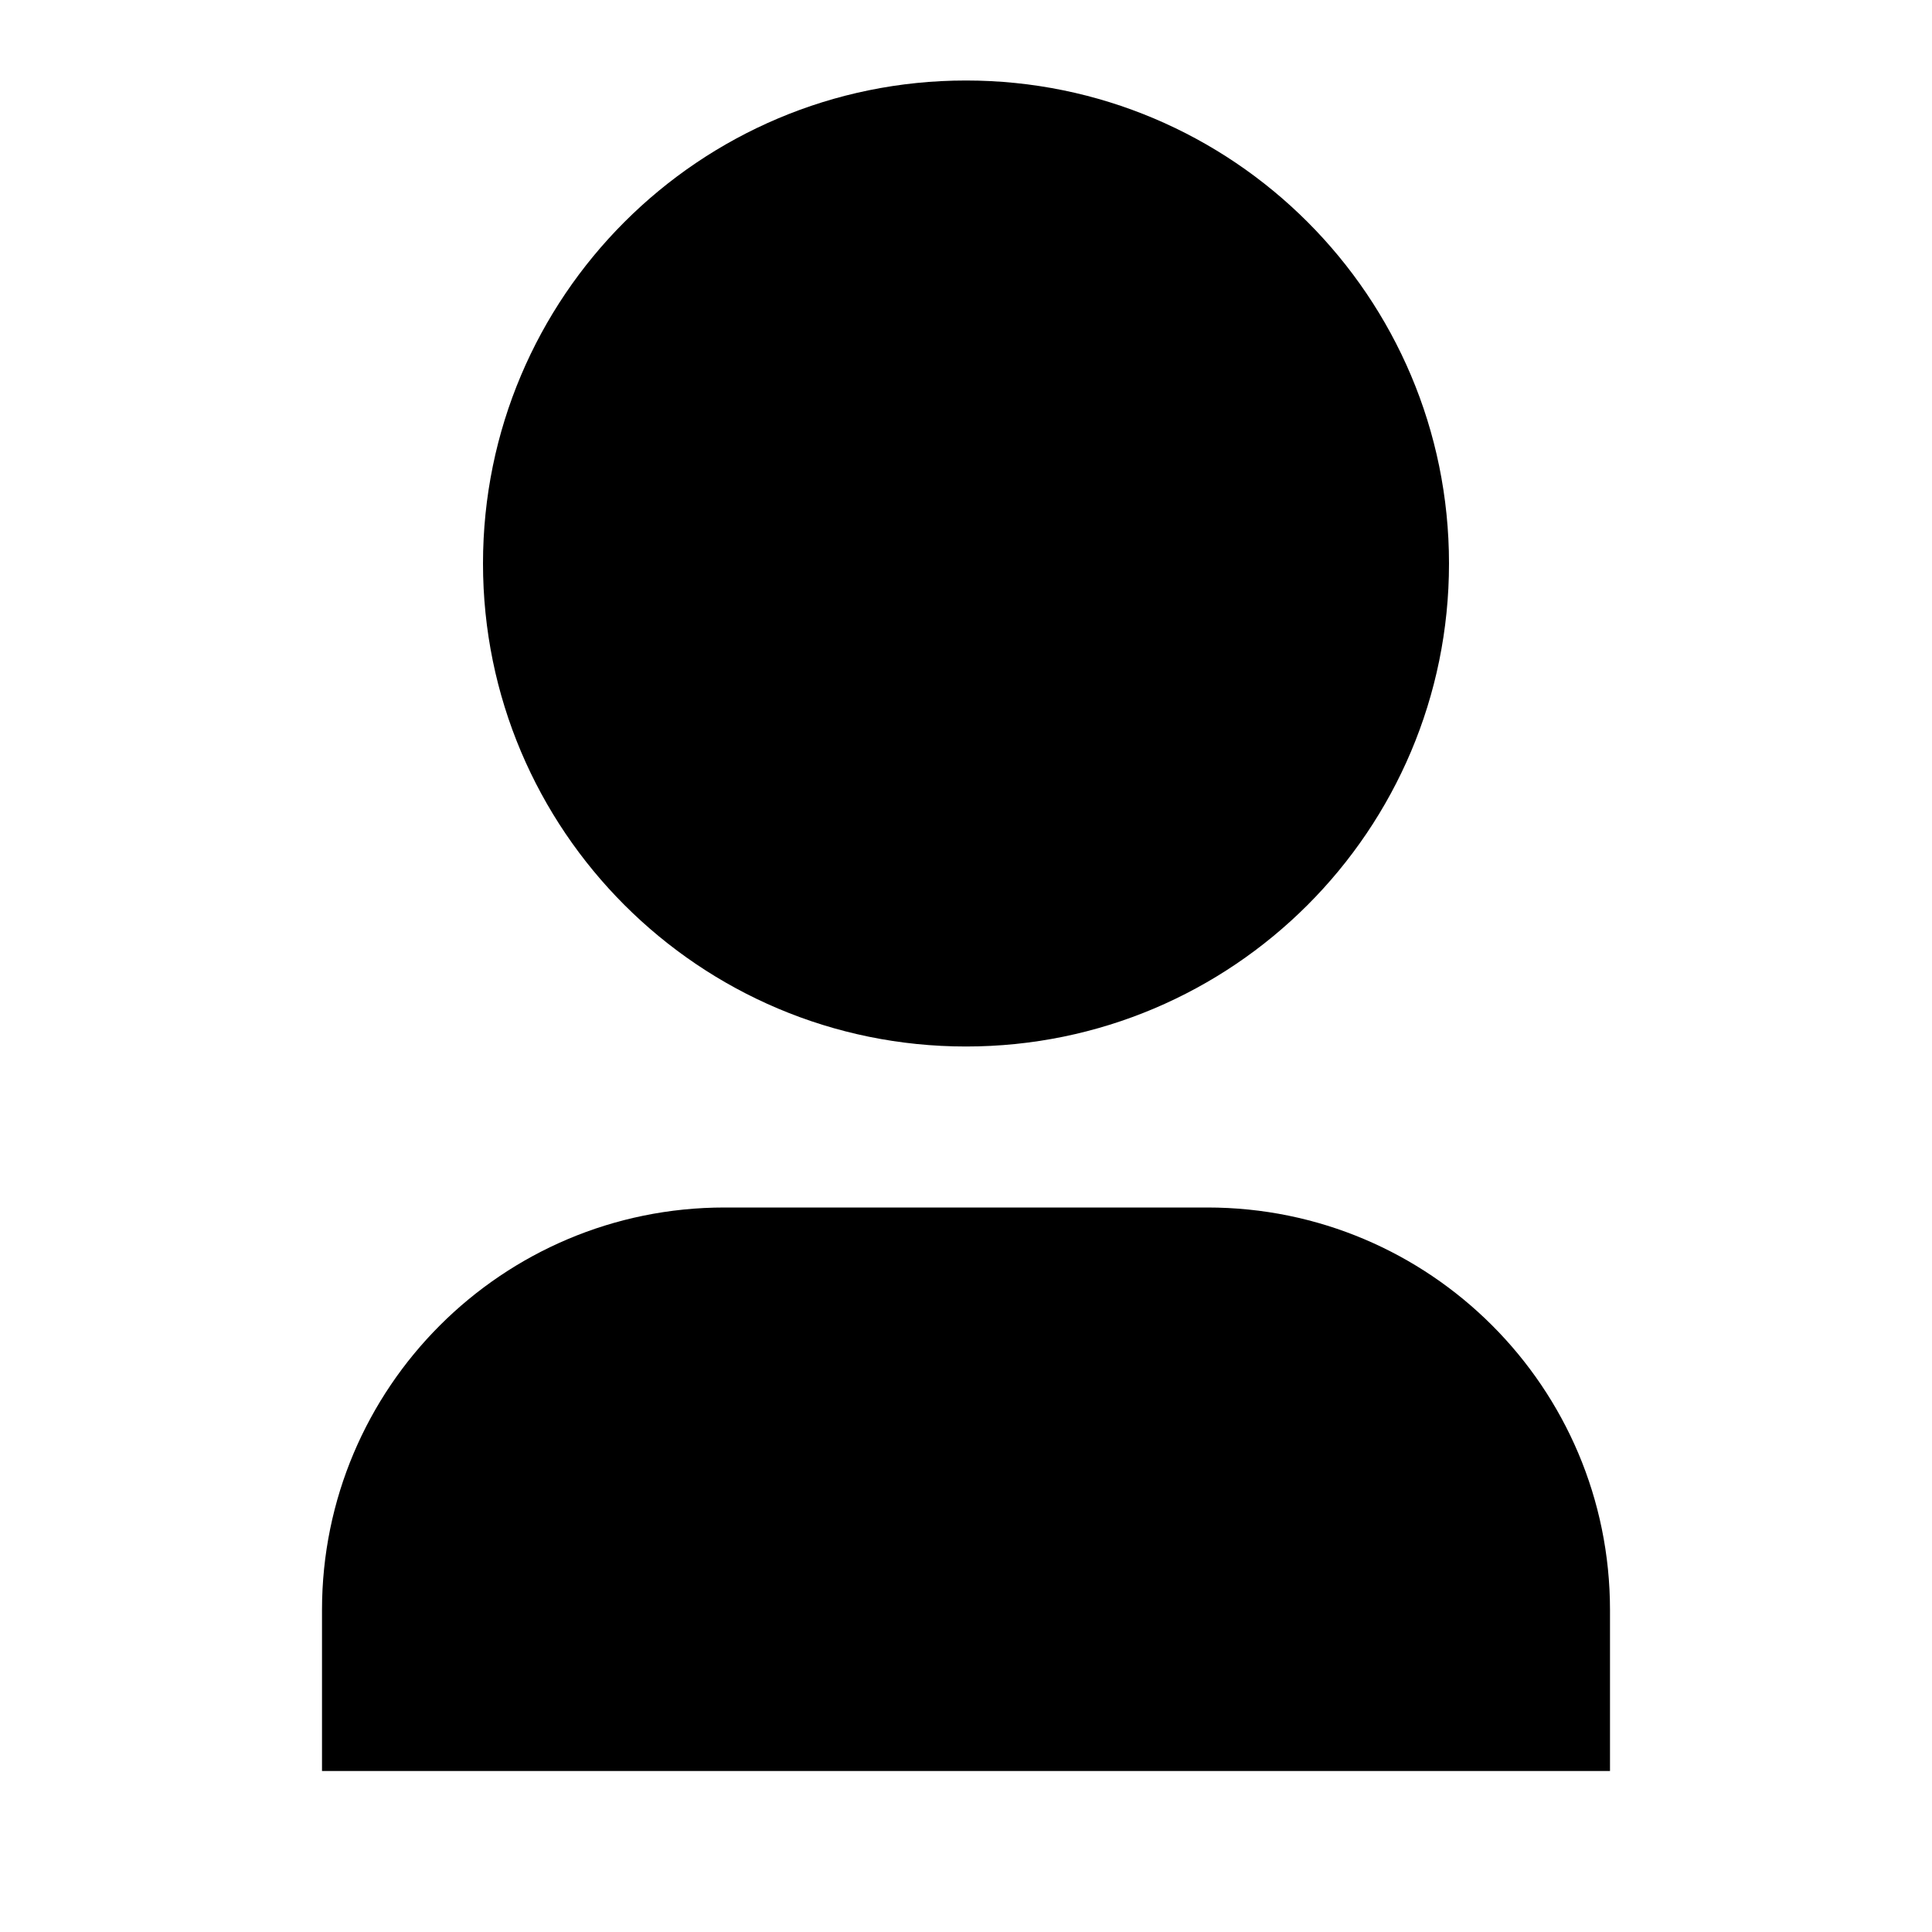
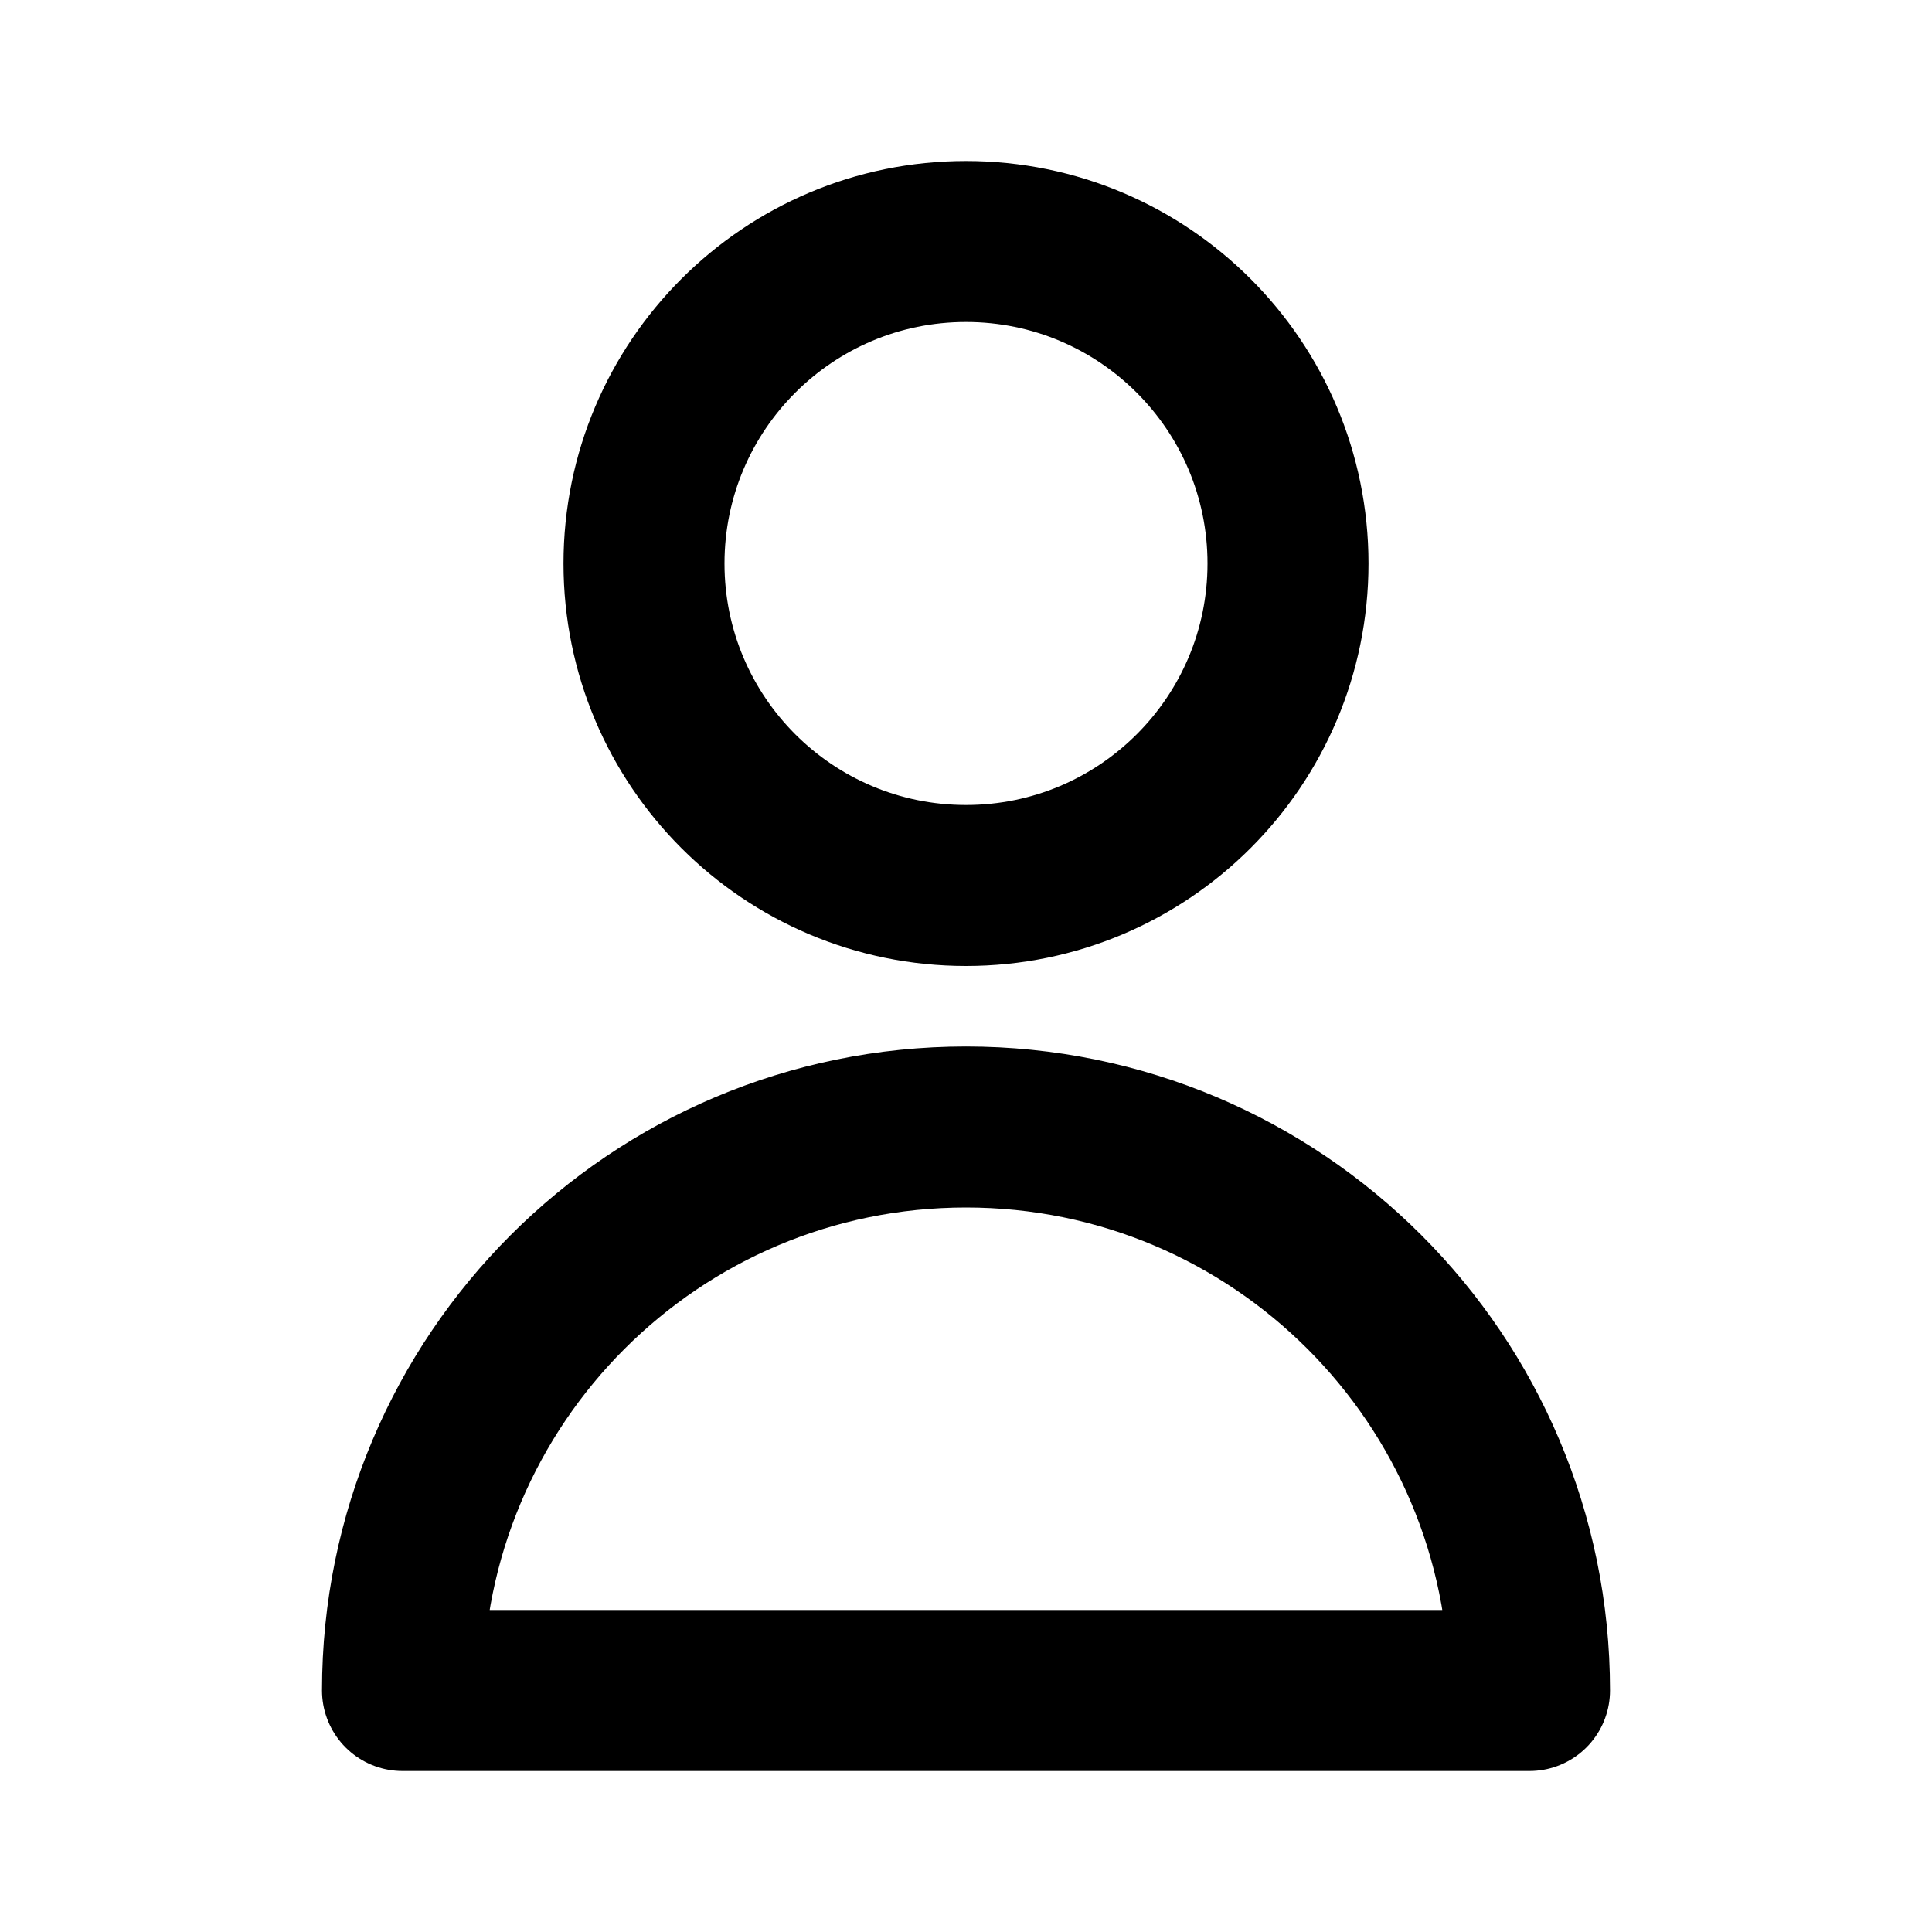
- <svg xmlns="http://www.w3.org/2000/svg" width="800px" height="800px" viewBox="0 0 24 24">
-   <g>
-     <path fill="none" d="M0 0h24v24H0z" />
-     <path d="M20 22H4v-2a5 5 0 0 1 5-5h6a5 5 0 0 1 5 5v2zm-8-9a6 6 0 1 1 0-12 6 6 0 0 1 0 12z" />
-   </g>
+ <svg xmlns="http://www.w3.org/2000/svg" width="800px" height="800px" viewBox="0 0 24 24" fill="none">
+   <path d="M16 7C16 9.209 14.209 11 12 11C9.791 11 8 9.209 8 7C8 4.791 9.791 3 12 3C14.209 3 16 4.791 16 7Z" stroke="#000000" stroke-width="2" stroke-linecap="round" stroke-linejoin="round" />
+   <path d="M12 14C8.134 14 5 17.134 5 21H19C19 17.134 15.866 14 12 14Z" stroke="#000000" stroke-width="2" stroke-linecap="round" stroke-linejoin="round" />
</svg>
